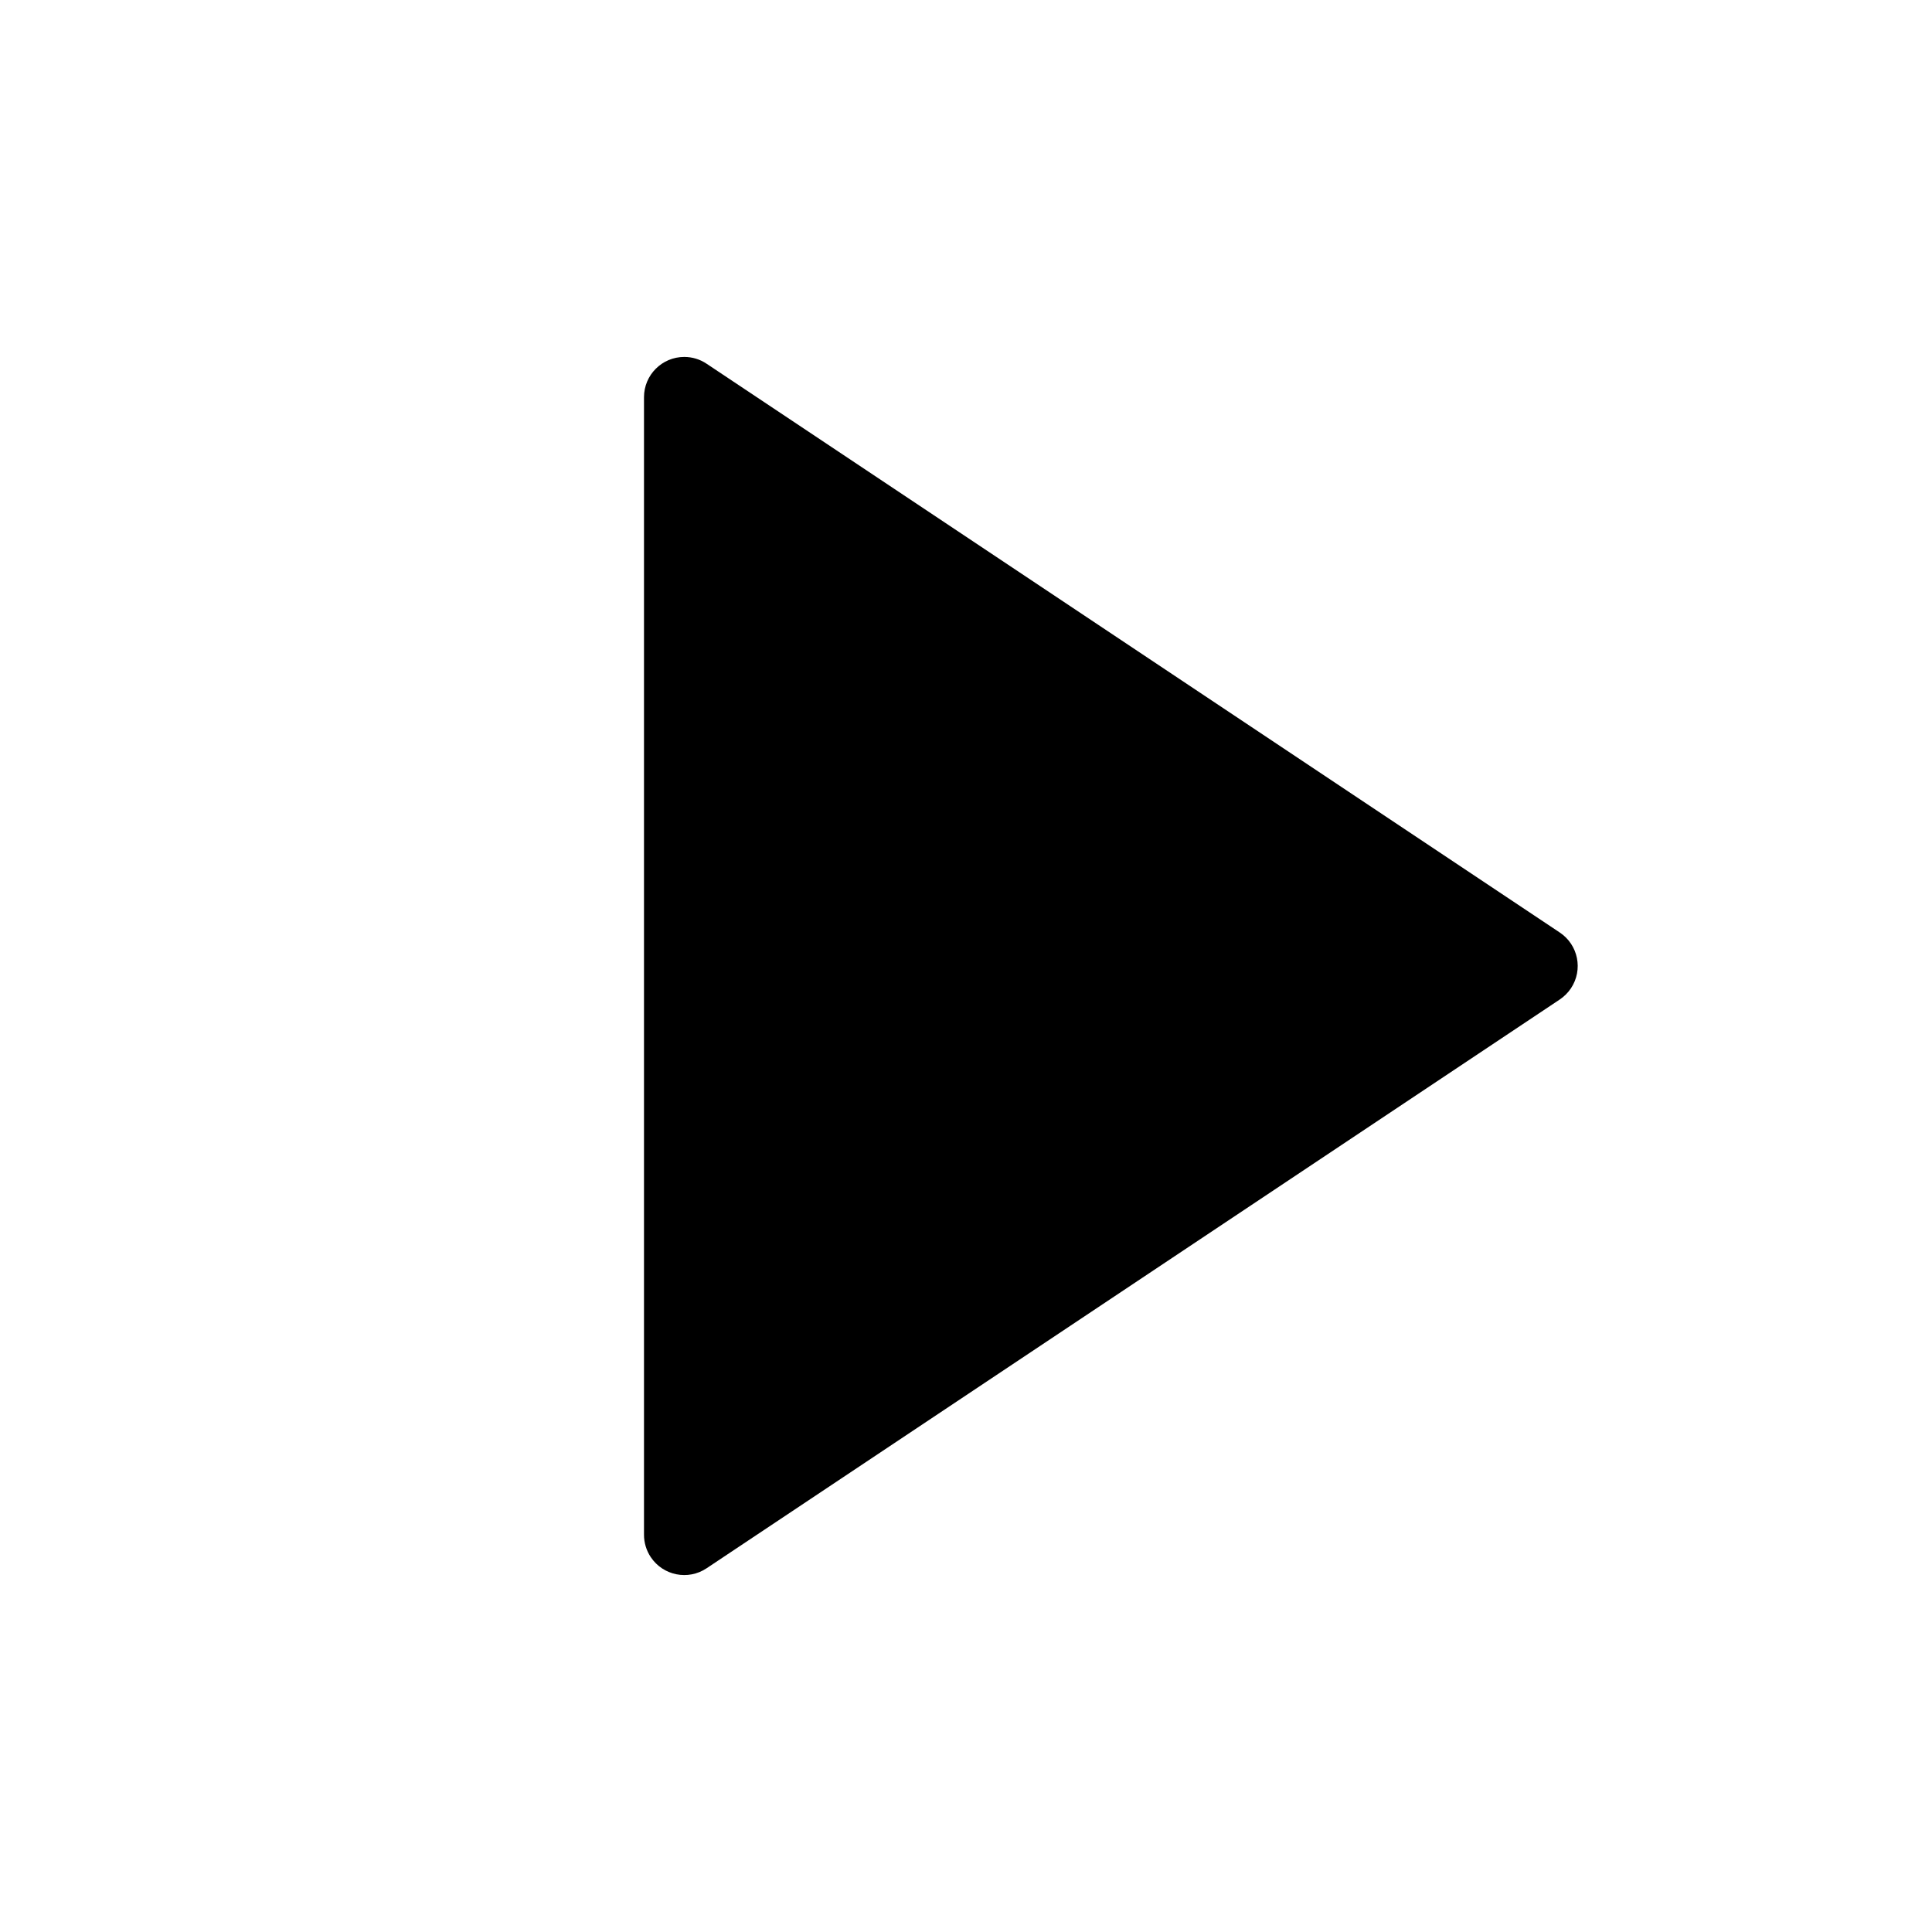
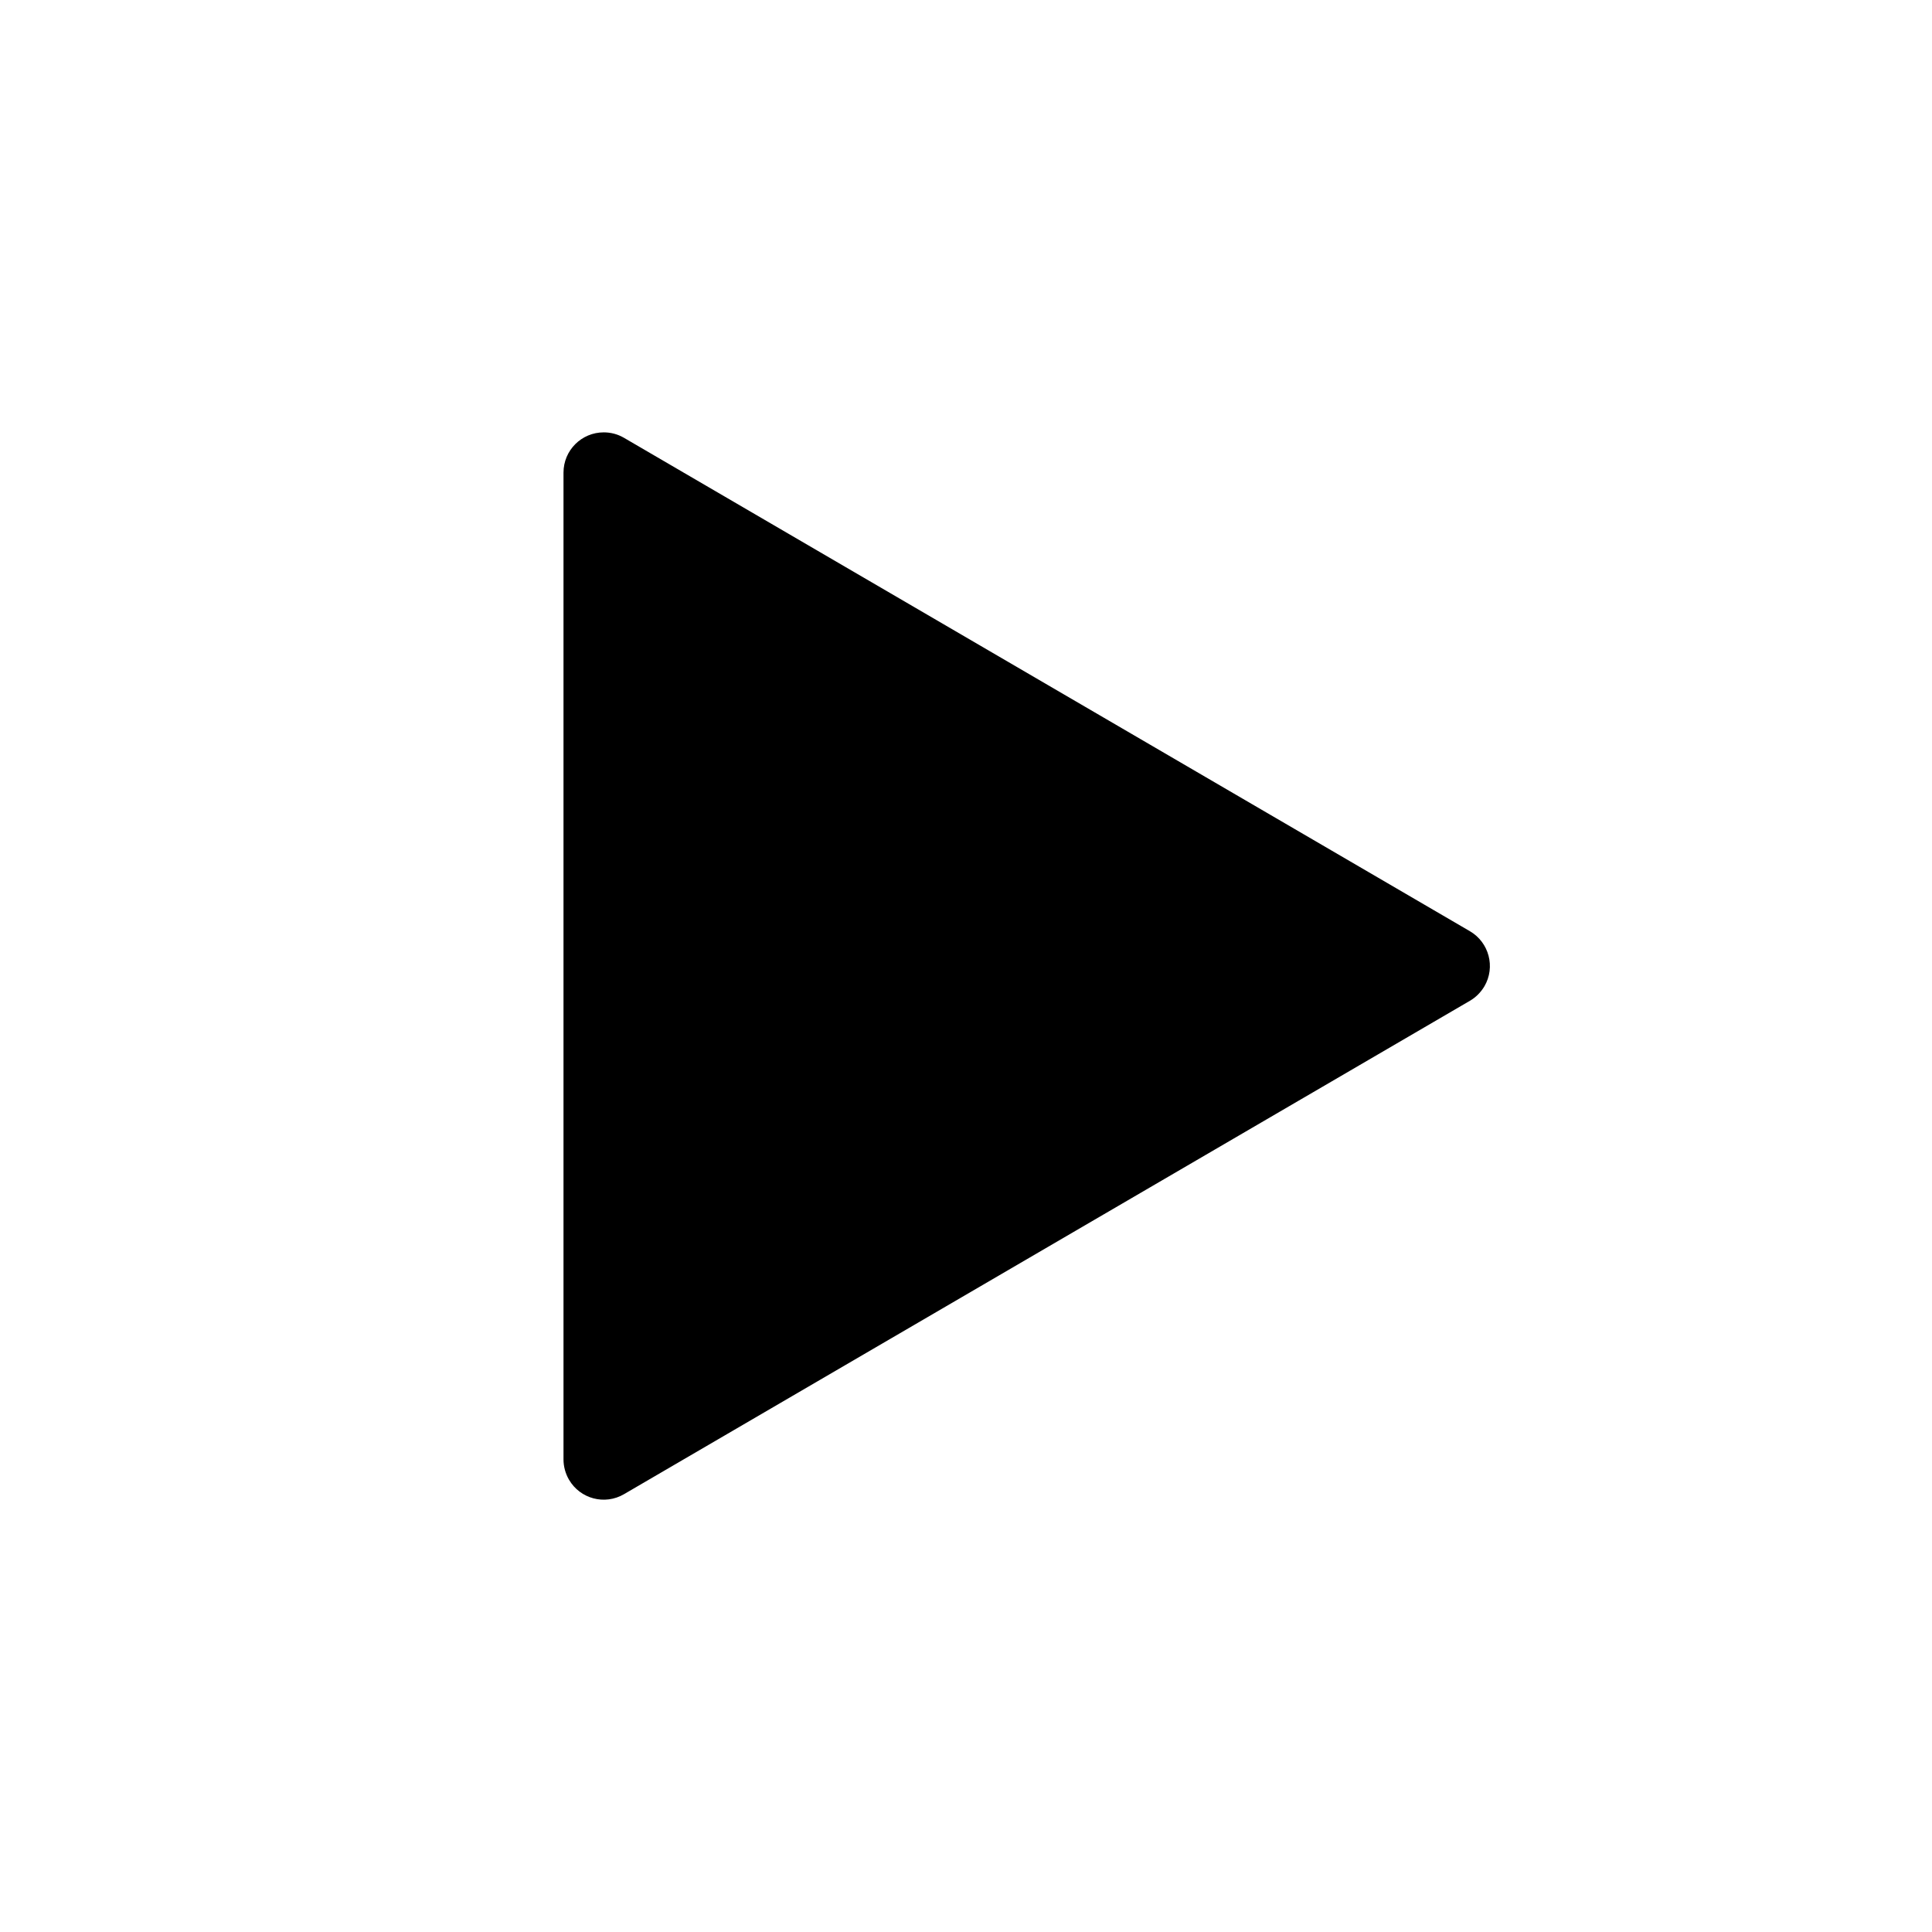
<svg xmlns="http://www.w3.org/2000/svg" viewBox="0 0 24 24">
-   <path d="M19.376 12.416L8.777 19.482C8.548 19.635 8.237 19.573 8.084 19.343C8.029 19.261 8 19.164 8 19.066V4.934C8 4.658 8.224 4.434 8.5 4.434C8.599 4.434 8.695 4.463 8.777 4.518L19.376 11.584C19.606 11.737 19.668 12.047 19.515 12.277C19.478 12.332 19.431 12.379 19.376 12.416Z" />
+   <path d="M7.752 5.439L18.26 11.568C18.498 11.707 18.579 12.014 18.44 12.252C18.396 12.326 18.334 12.389 18.26 12.432L7.752 18.561C7.513 18.701 7.207 18.62 7.068 18.381C7.024 18.305 7 18.218 7 18.13V5.871C7 5.594 7.224 5.371 7.5 5.371C7.589 5.371 7.675 5.394 7.752 5.439Z" />
</svg>
